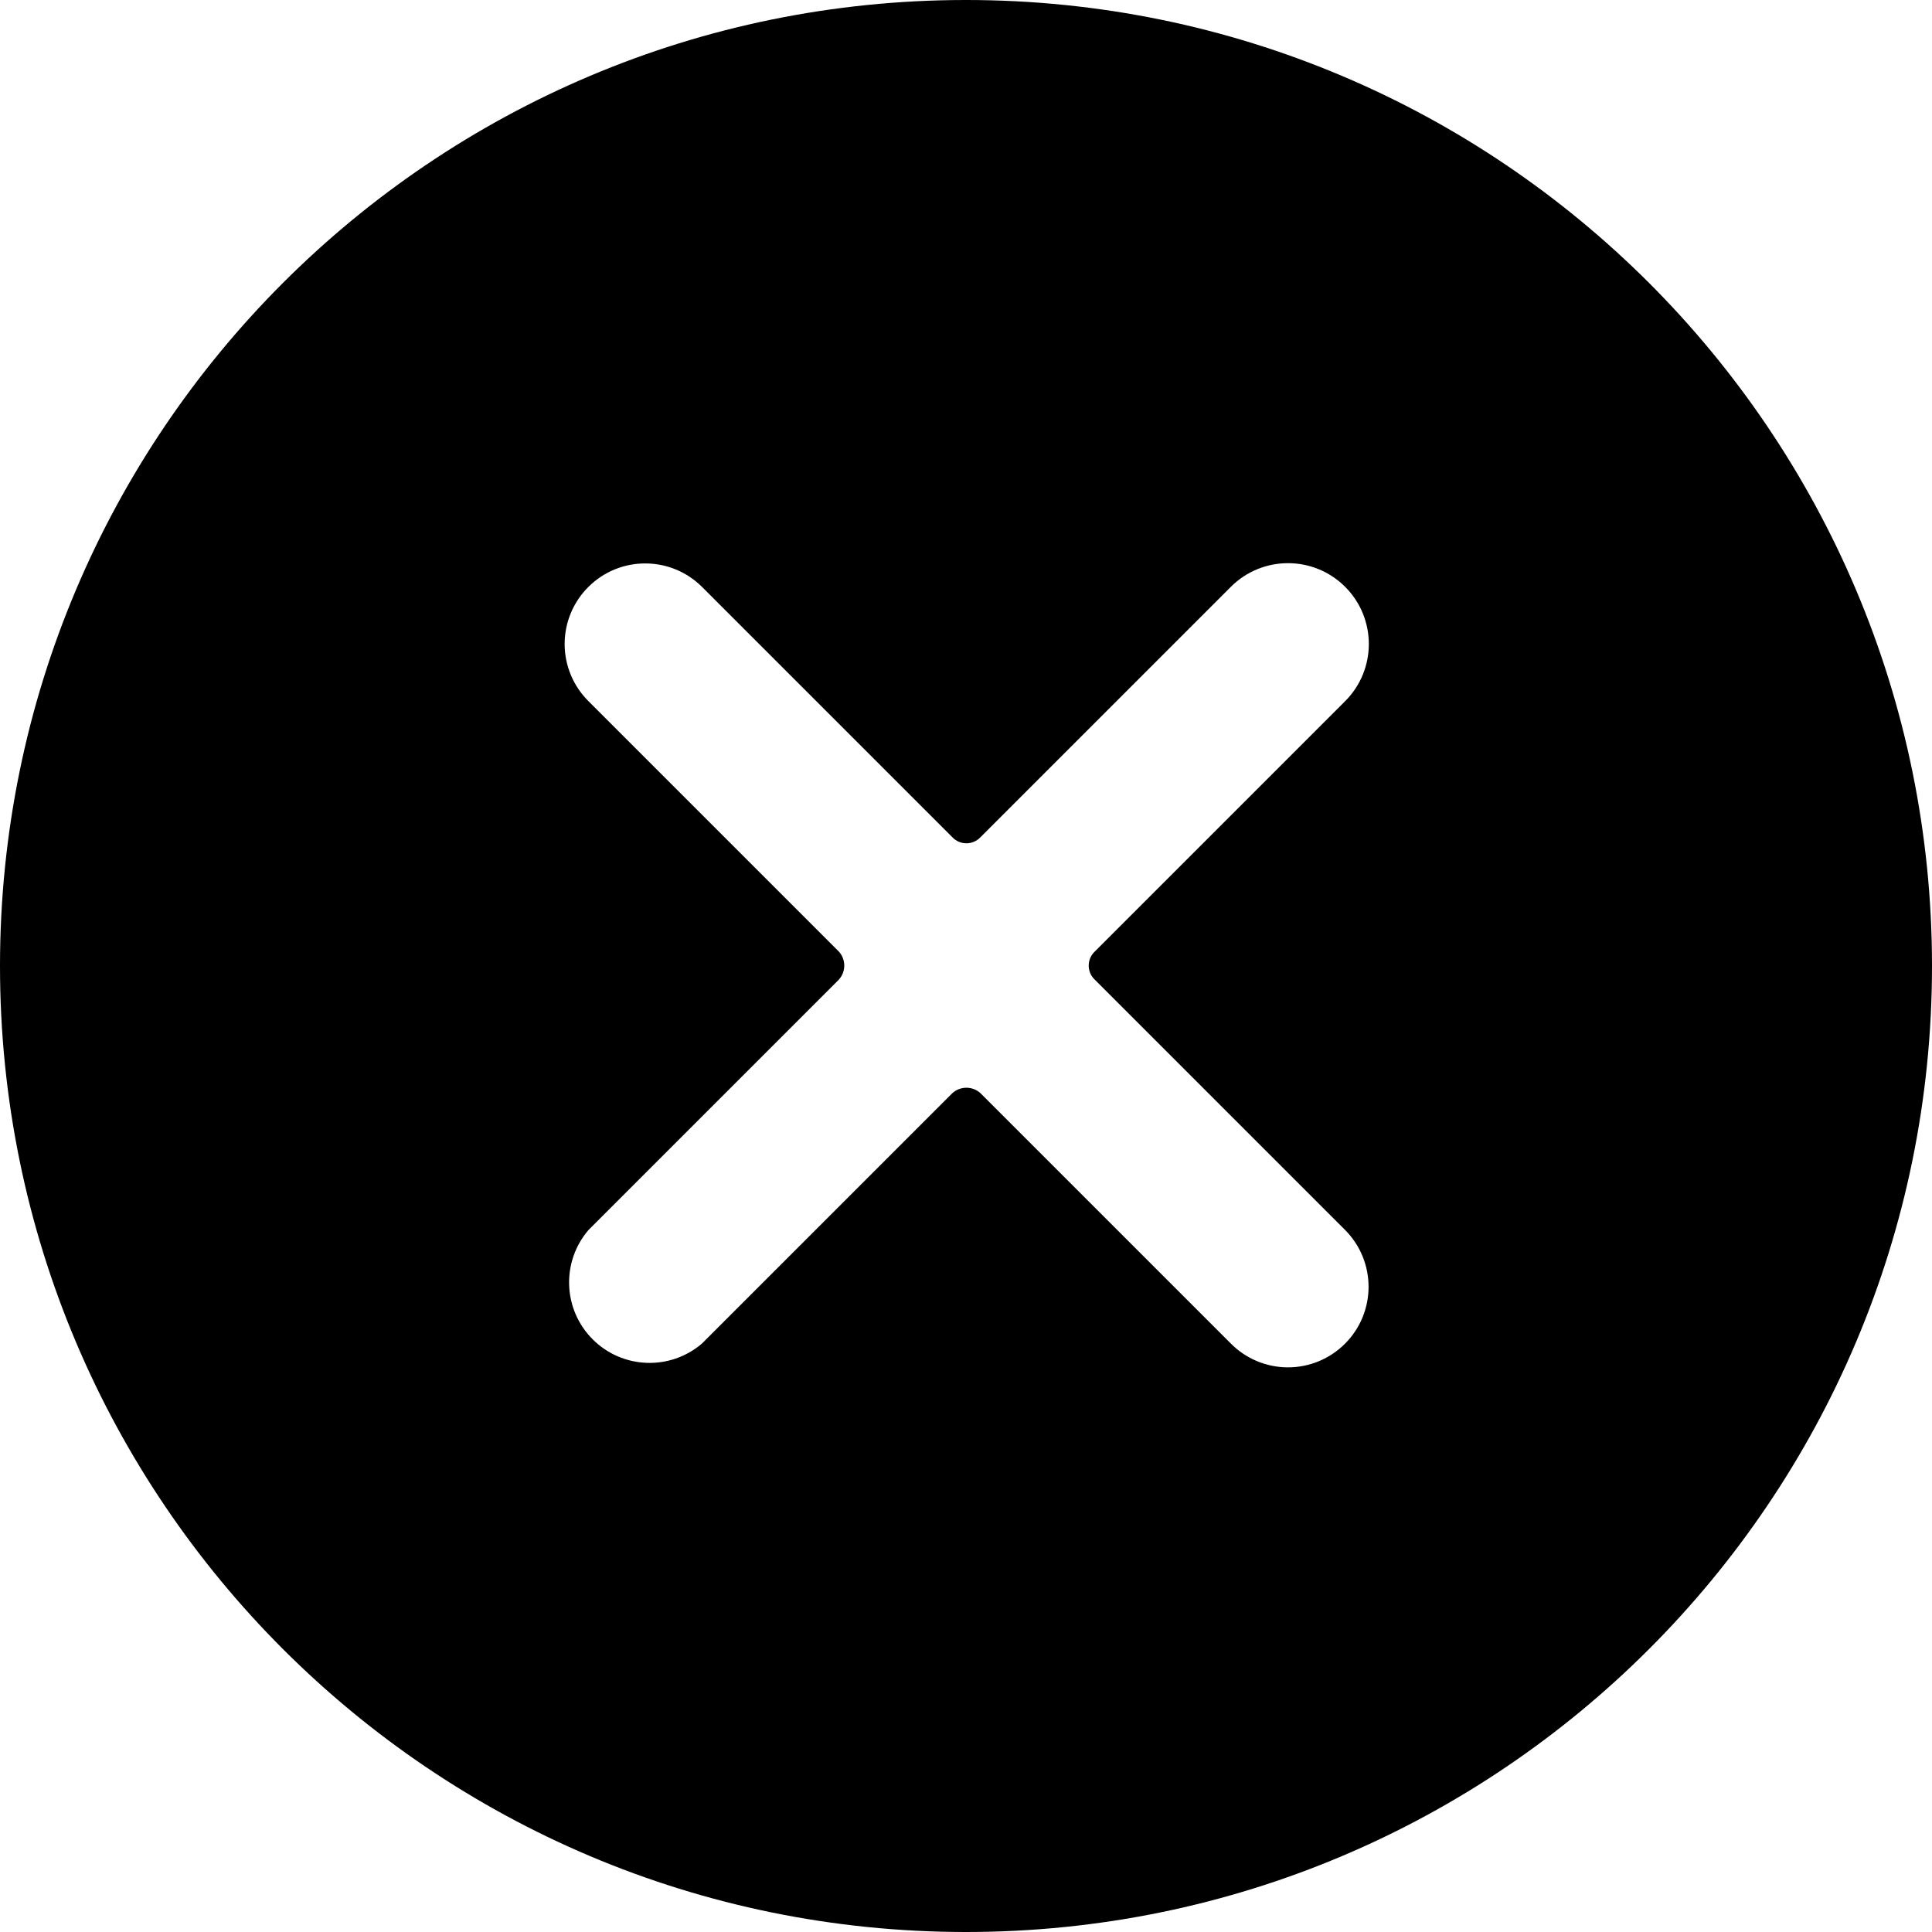
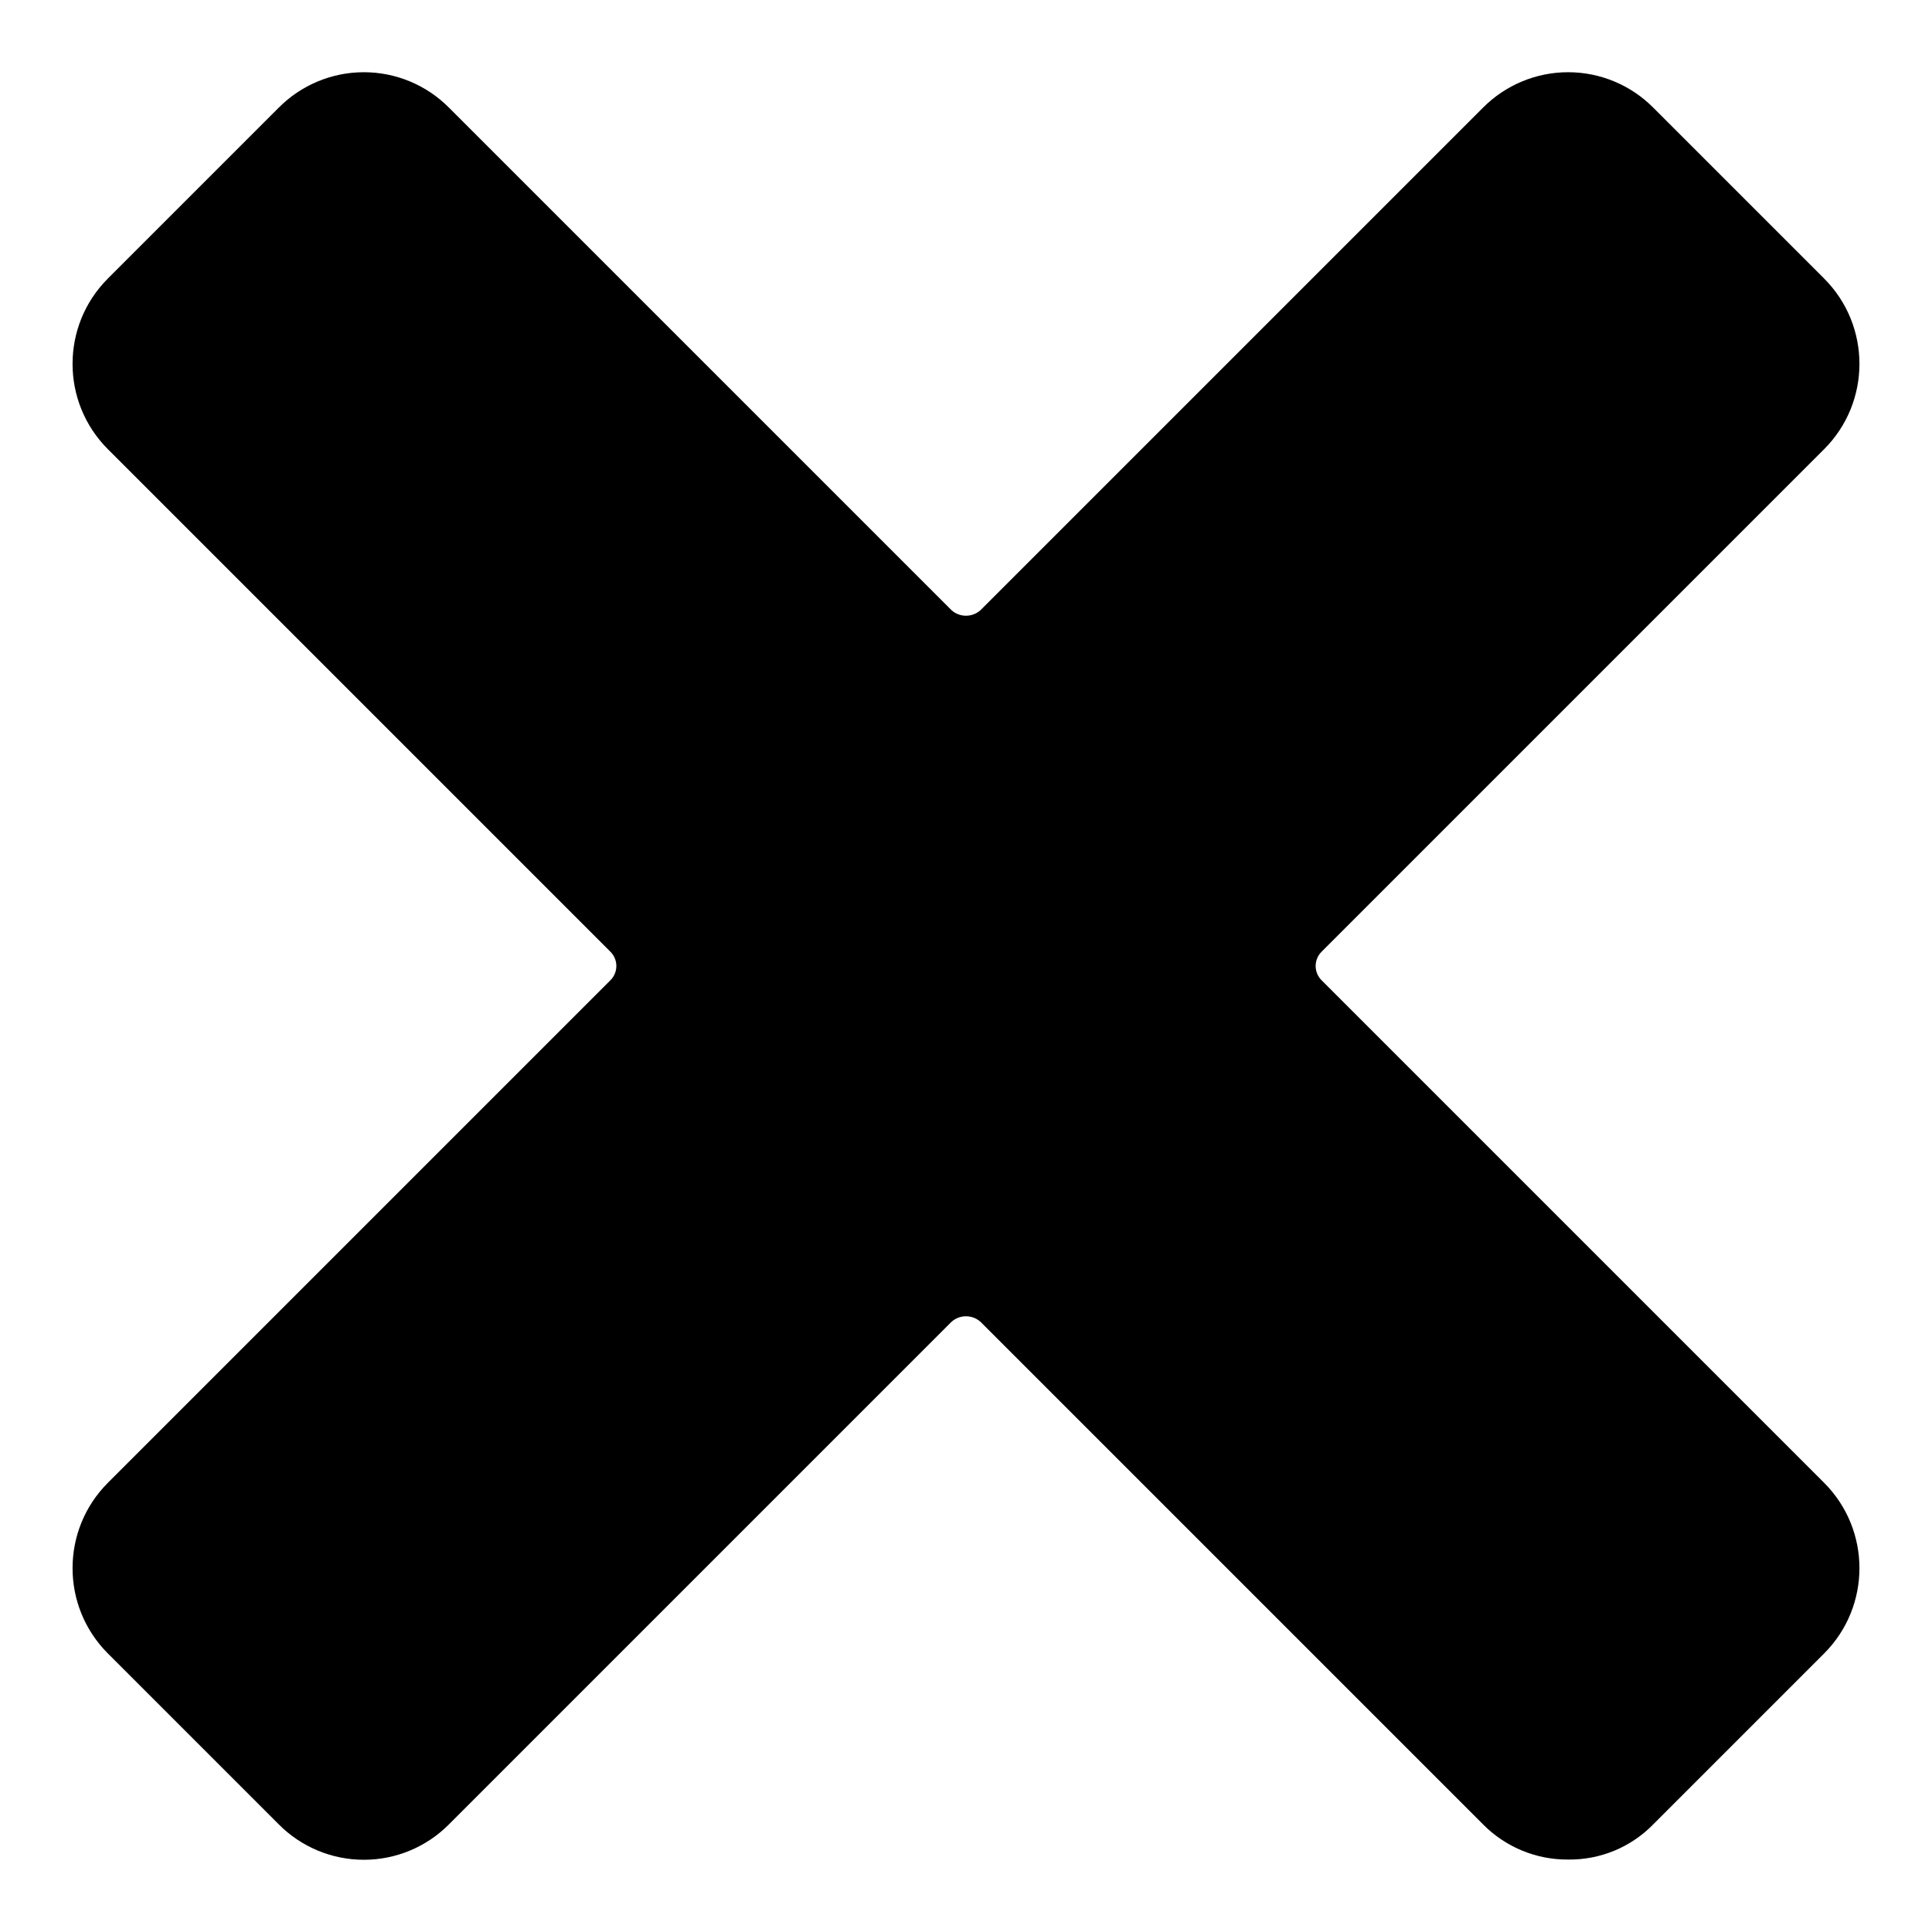
- <svg xmlns="http://www.w3.org/2000/svg" viewBox="0 0 24 24" id="Delete-2--Streamline-Ultimate" height="24" width="24">
-   <path d="M24 12a12 12 0 1 0 -12 12 12 12 0 0 0 12 -12Zm-7.29 3.28a1 1 0 0 1 0 1.41 1 1 0 0 1 -1.42 0l-3.11 -3.11a0.26 0.26 0 0 0 -0.35 0l-3.11 3.11a1 1 0 0 1 -1.41 -1.41l3.11 -3.11a0.26 0.26 0 0 0 0 -0.35L7.31 8.71a1 1 0 0 1 0 -1.42 1 1 0 0 1 1.41 0l3.11 3.11a0.24 0.24 0 0 0 0.35 0l3.11 -3.11a1 1 0 1 1 1.42 1.42l-3.11 3.11a0.24 0.24 0 0 0 0 0.35Z" fill="#000000" stroke-width="1" />
+ <svg xmlns="http://www.w3.org/2000/svg" viewBox="0 0 24 24" id="Remove-Bold--Streamline-Ultimate" height="24" width="24">
+   <path d="M22.66 5.58a1.5 1.5 0 0 0 0 -2.12l-2.12 -2.12a1.49 1.49 0 0 0 -2.12 0l-6.24 6.24a0.27 0.27 0 0 1 -0.36 0L5.58 1.34a1.49 1.49 0 0 0 -2.12 0L1.34 3.46a1.5 1.5 0 0 0 0 2.12l6.24 6.24a0.25 0.25 0 0 1 0 0.36l-6.24 6.24a1.5 1.5 0 0 0 0 2.12l2.12 2.12a1.49 1.49 0 0 0 2.12 0l6.24 -6.24a0.27 0.27 0 0 1 0.36 0l6.24 6.24a1.47 1.47 0 0 0 1.06 0.44 1.45 1.45 0 0 0 1.06 -0.44l2.12 -2.12a1.5 1.5 0 0 0 0 -2.12l-6.24 -6.24a0.25 0.25 0 0 1 0 -0.36Z" fill="#000000" stroke-width="1" />
</svg>
